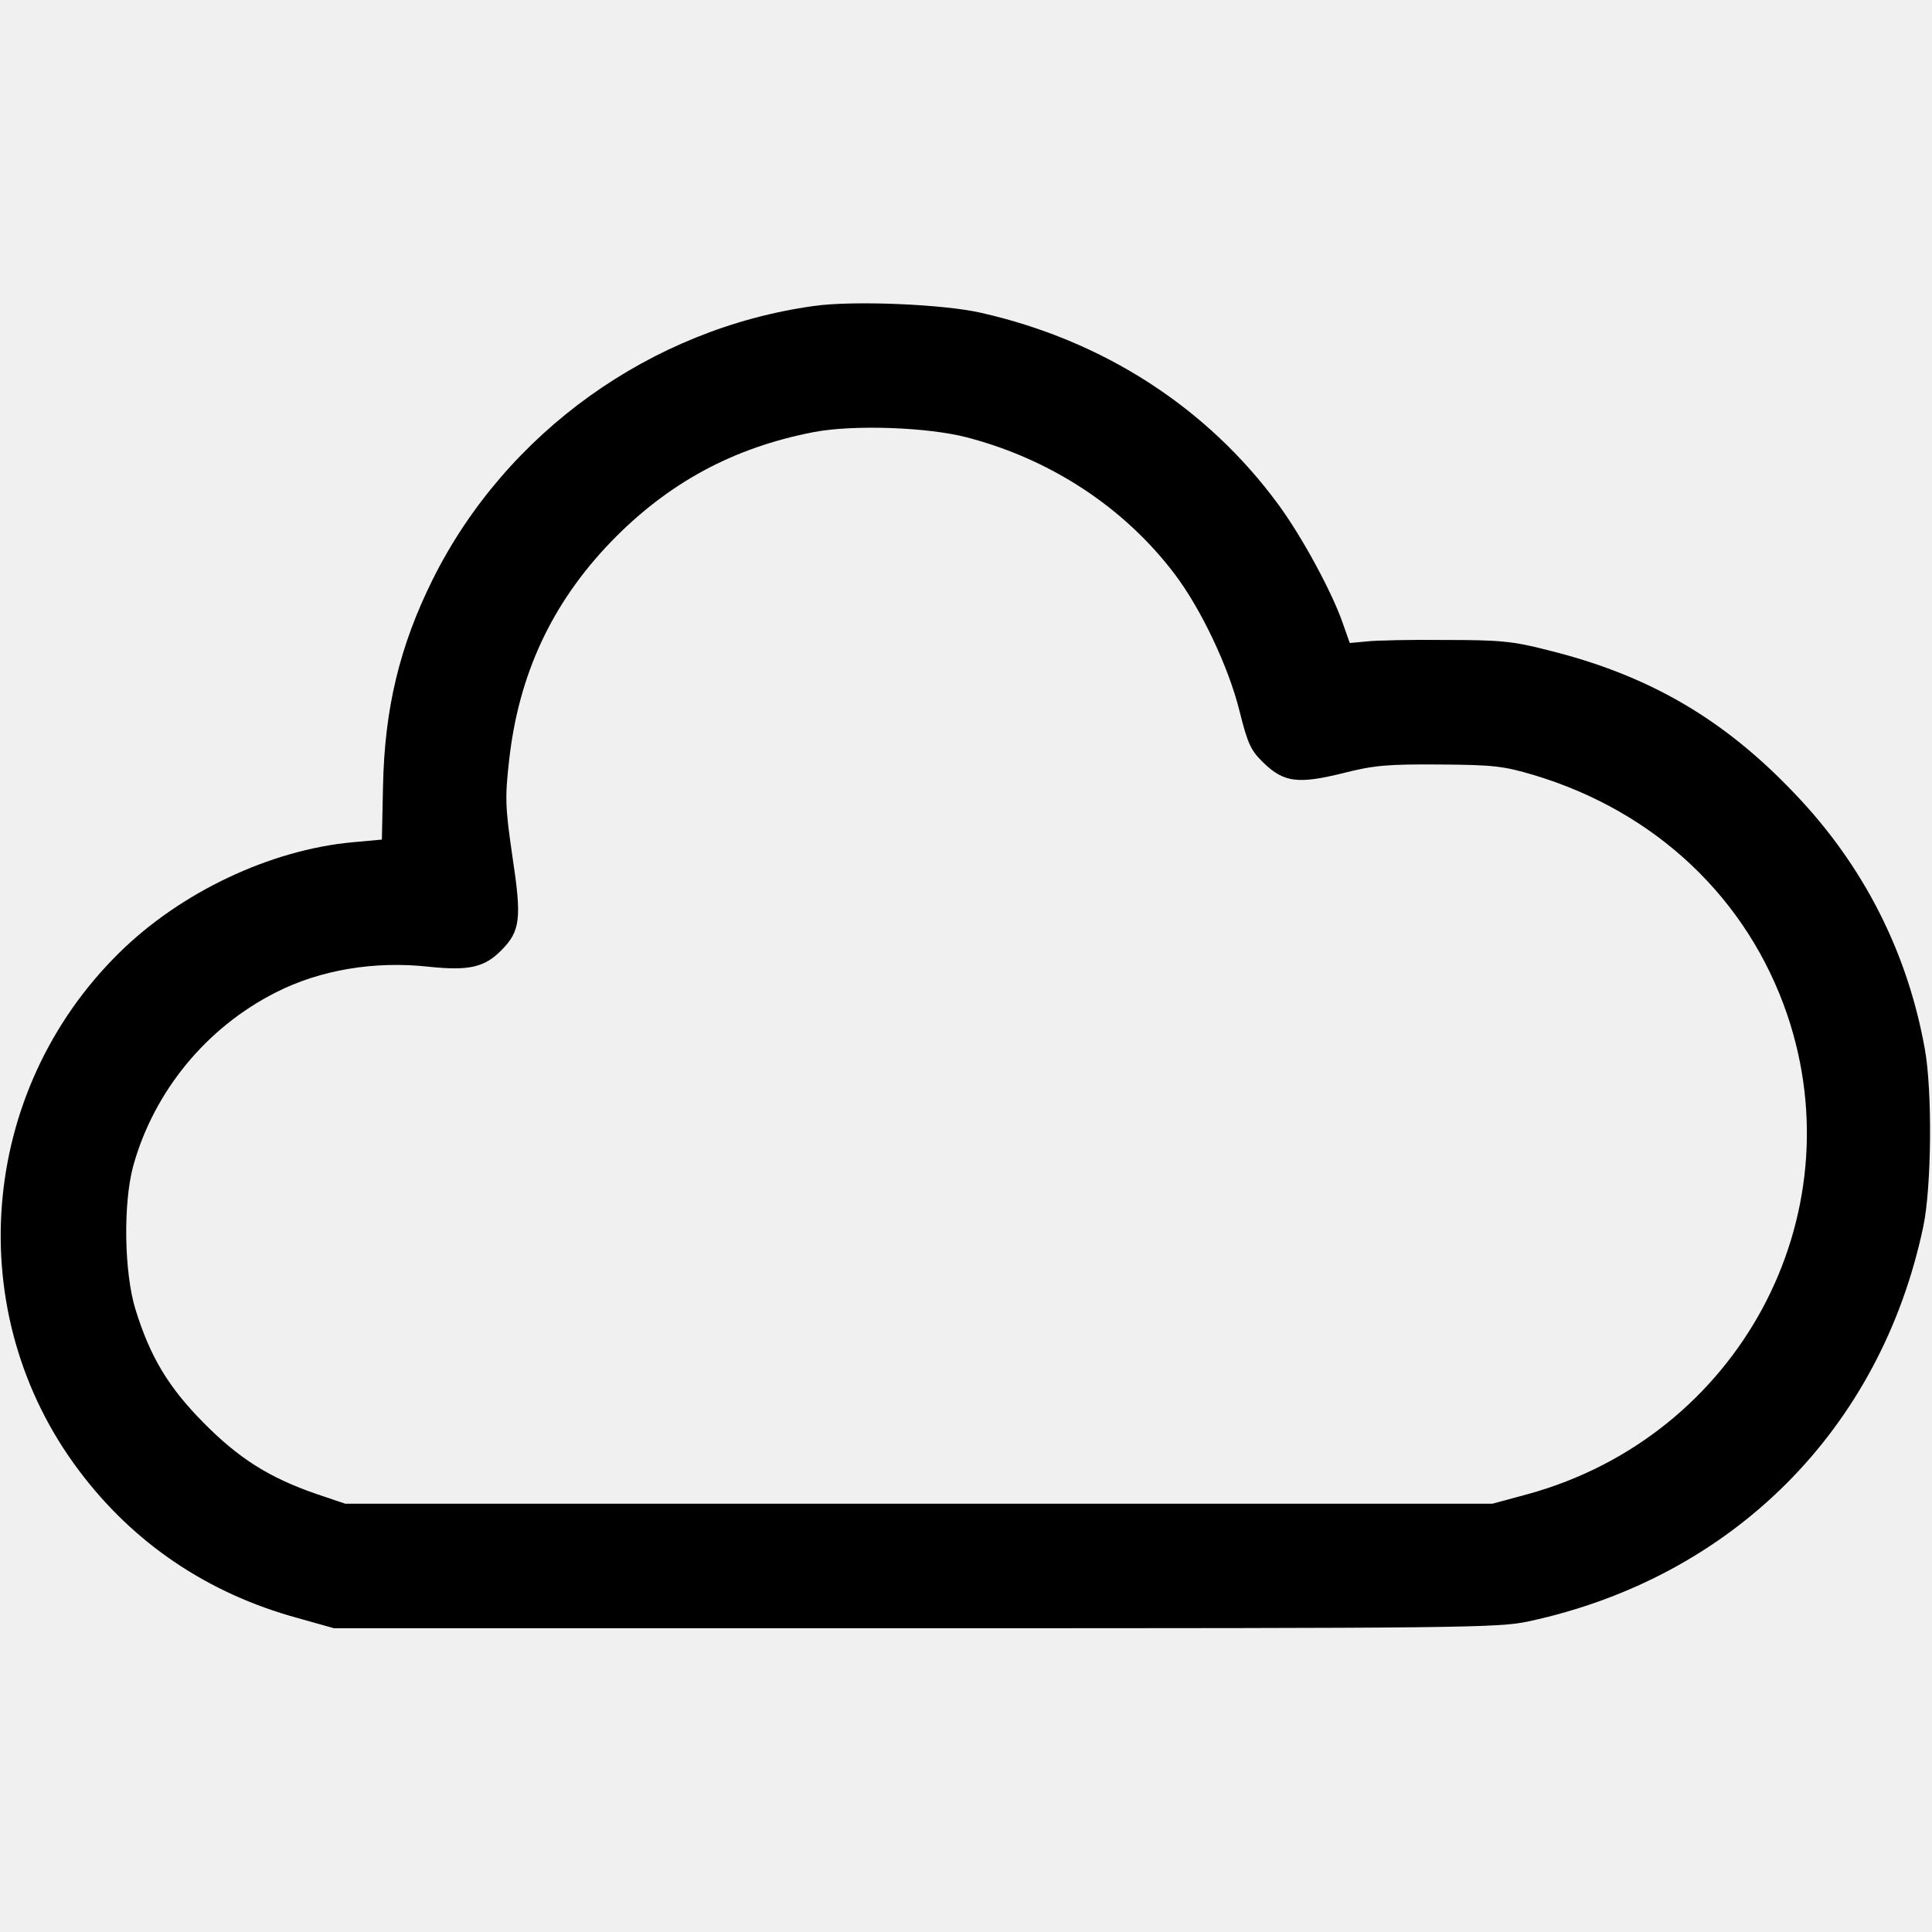
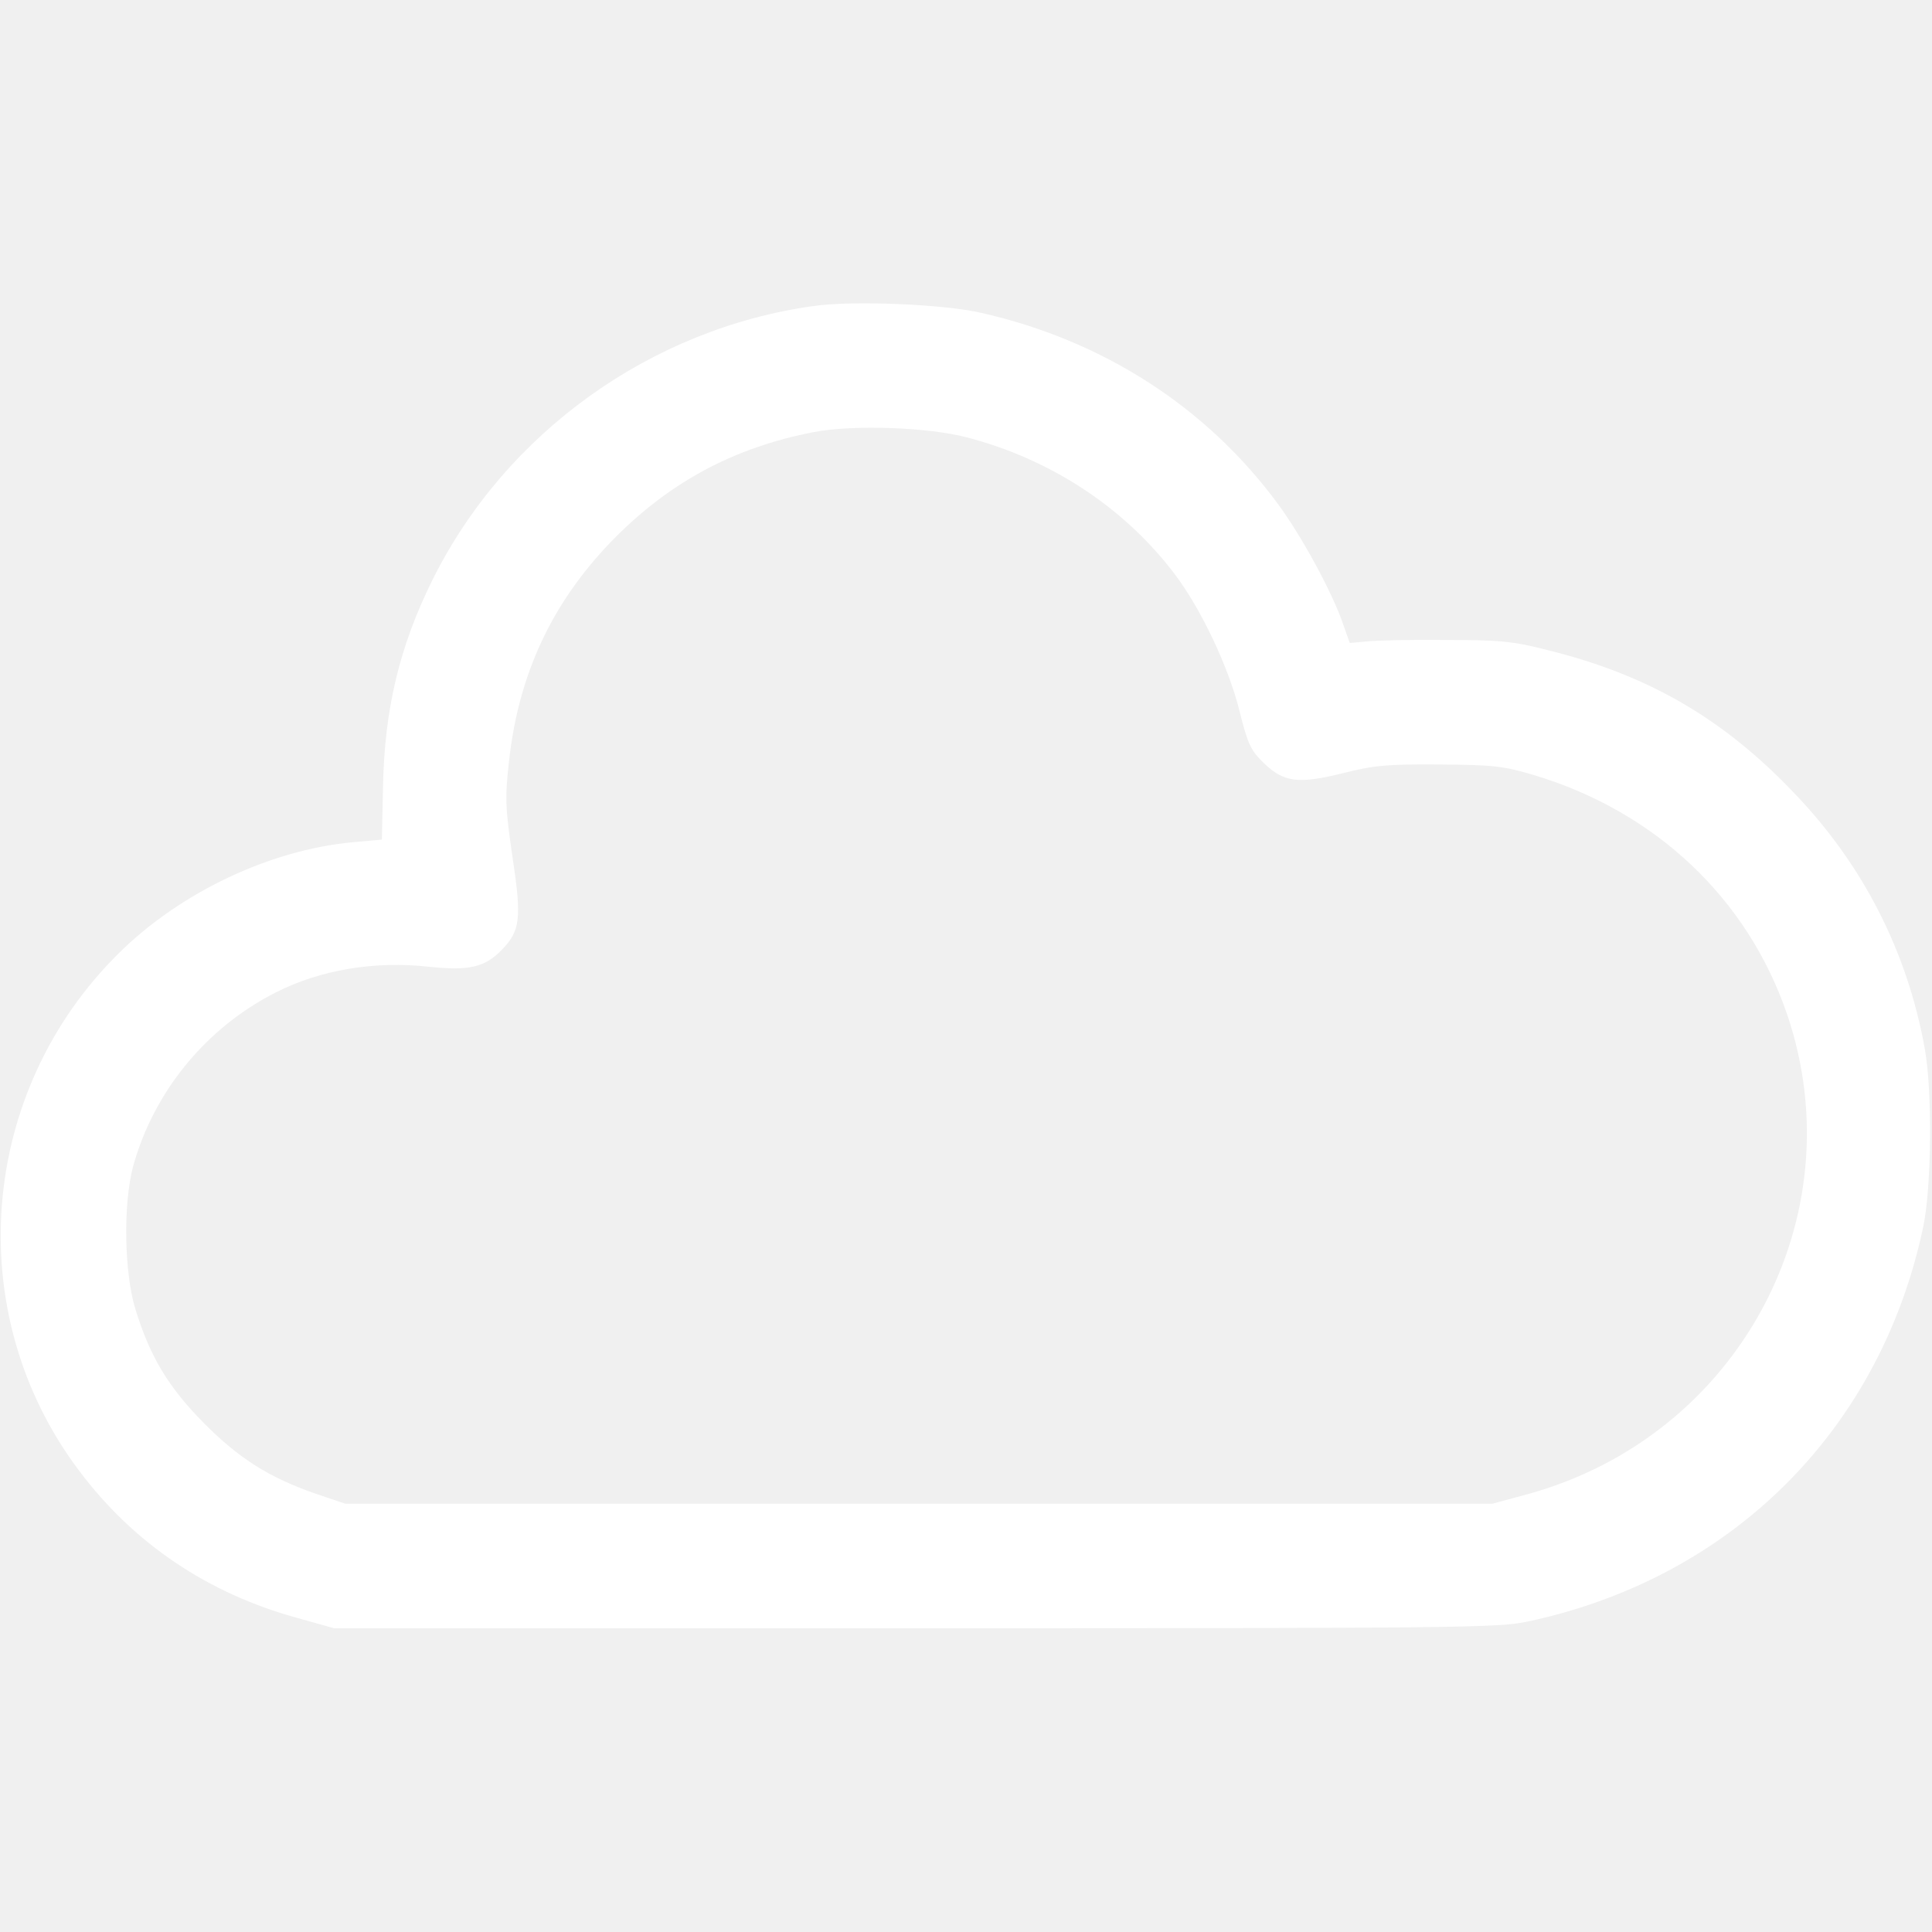
<svg xmlns="http://www.w3.org/2000/svg" version="1.0" width="512pt" height="512pt" viewBox="0 0 512 512" preserveAspectRatio="xMidYMid meet">
-   <g transform="translate(0,512) scale(0.1,-0.1)" fill="#000000" stroke="none">
+   <g transform="translate(0,512) scale(0.1,-0.1)" fill="#ffffff" stroke="none">
    <path d="M2156 4309 c-431 -60 -815 -335 -1009 -724 -88 -177 -128 -343 -132 -550 l-3 -140 -77 -7 c-219 -20 -457 -133 -619 -293 -374 -368 -420 -957 -106 -1373 144 -192 341 -325 579 -390 l96 -27 1540 0 c1450 0 1545 1 1625 18 541 116 934 509 1047 1047 22 105 24 360 4 470 -46 257 -163 487 -345 677 -188 198 -387 314 -654 380 -93 24 -128 27 -272 27 -91 1 -185 -1 -209 -4 l-44 -4 -18 51 c-28 82 -108 230 -172 317 -189 257 -464 434 -787 507 -100 23 -340 33 -444 18z m406 -348 c223 -58 417 -186 550 -361 70 -92 144 -247 173 -365 22 -88 30 -104 64 -137 54 -52 92 -56 210 -27 82 21 119 24 256 23 143 -1 169 -4 250 -28 323 -97 566 -327 671 -634 183 -538 -129 -1117 -685 -1271 l-96 -26 -1520 0 -1520 0 -77 26 c-124 43 -204 93 -298 188 -94 95 -142 175 -181 301 -30 97 -33 280 -6 380 55 198 194 367 378 460 118 60 262 84 406 68 105 -11 147 -2 192 44 50 51 54 83 29 248 -19 130 -20 156 -9 253 25 229 113 418 270 581 152 157 325 250 538 291 105 20 301 13 405 -14z" />
  </g>
</svg>
